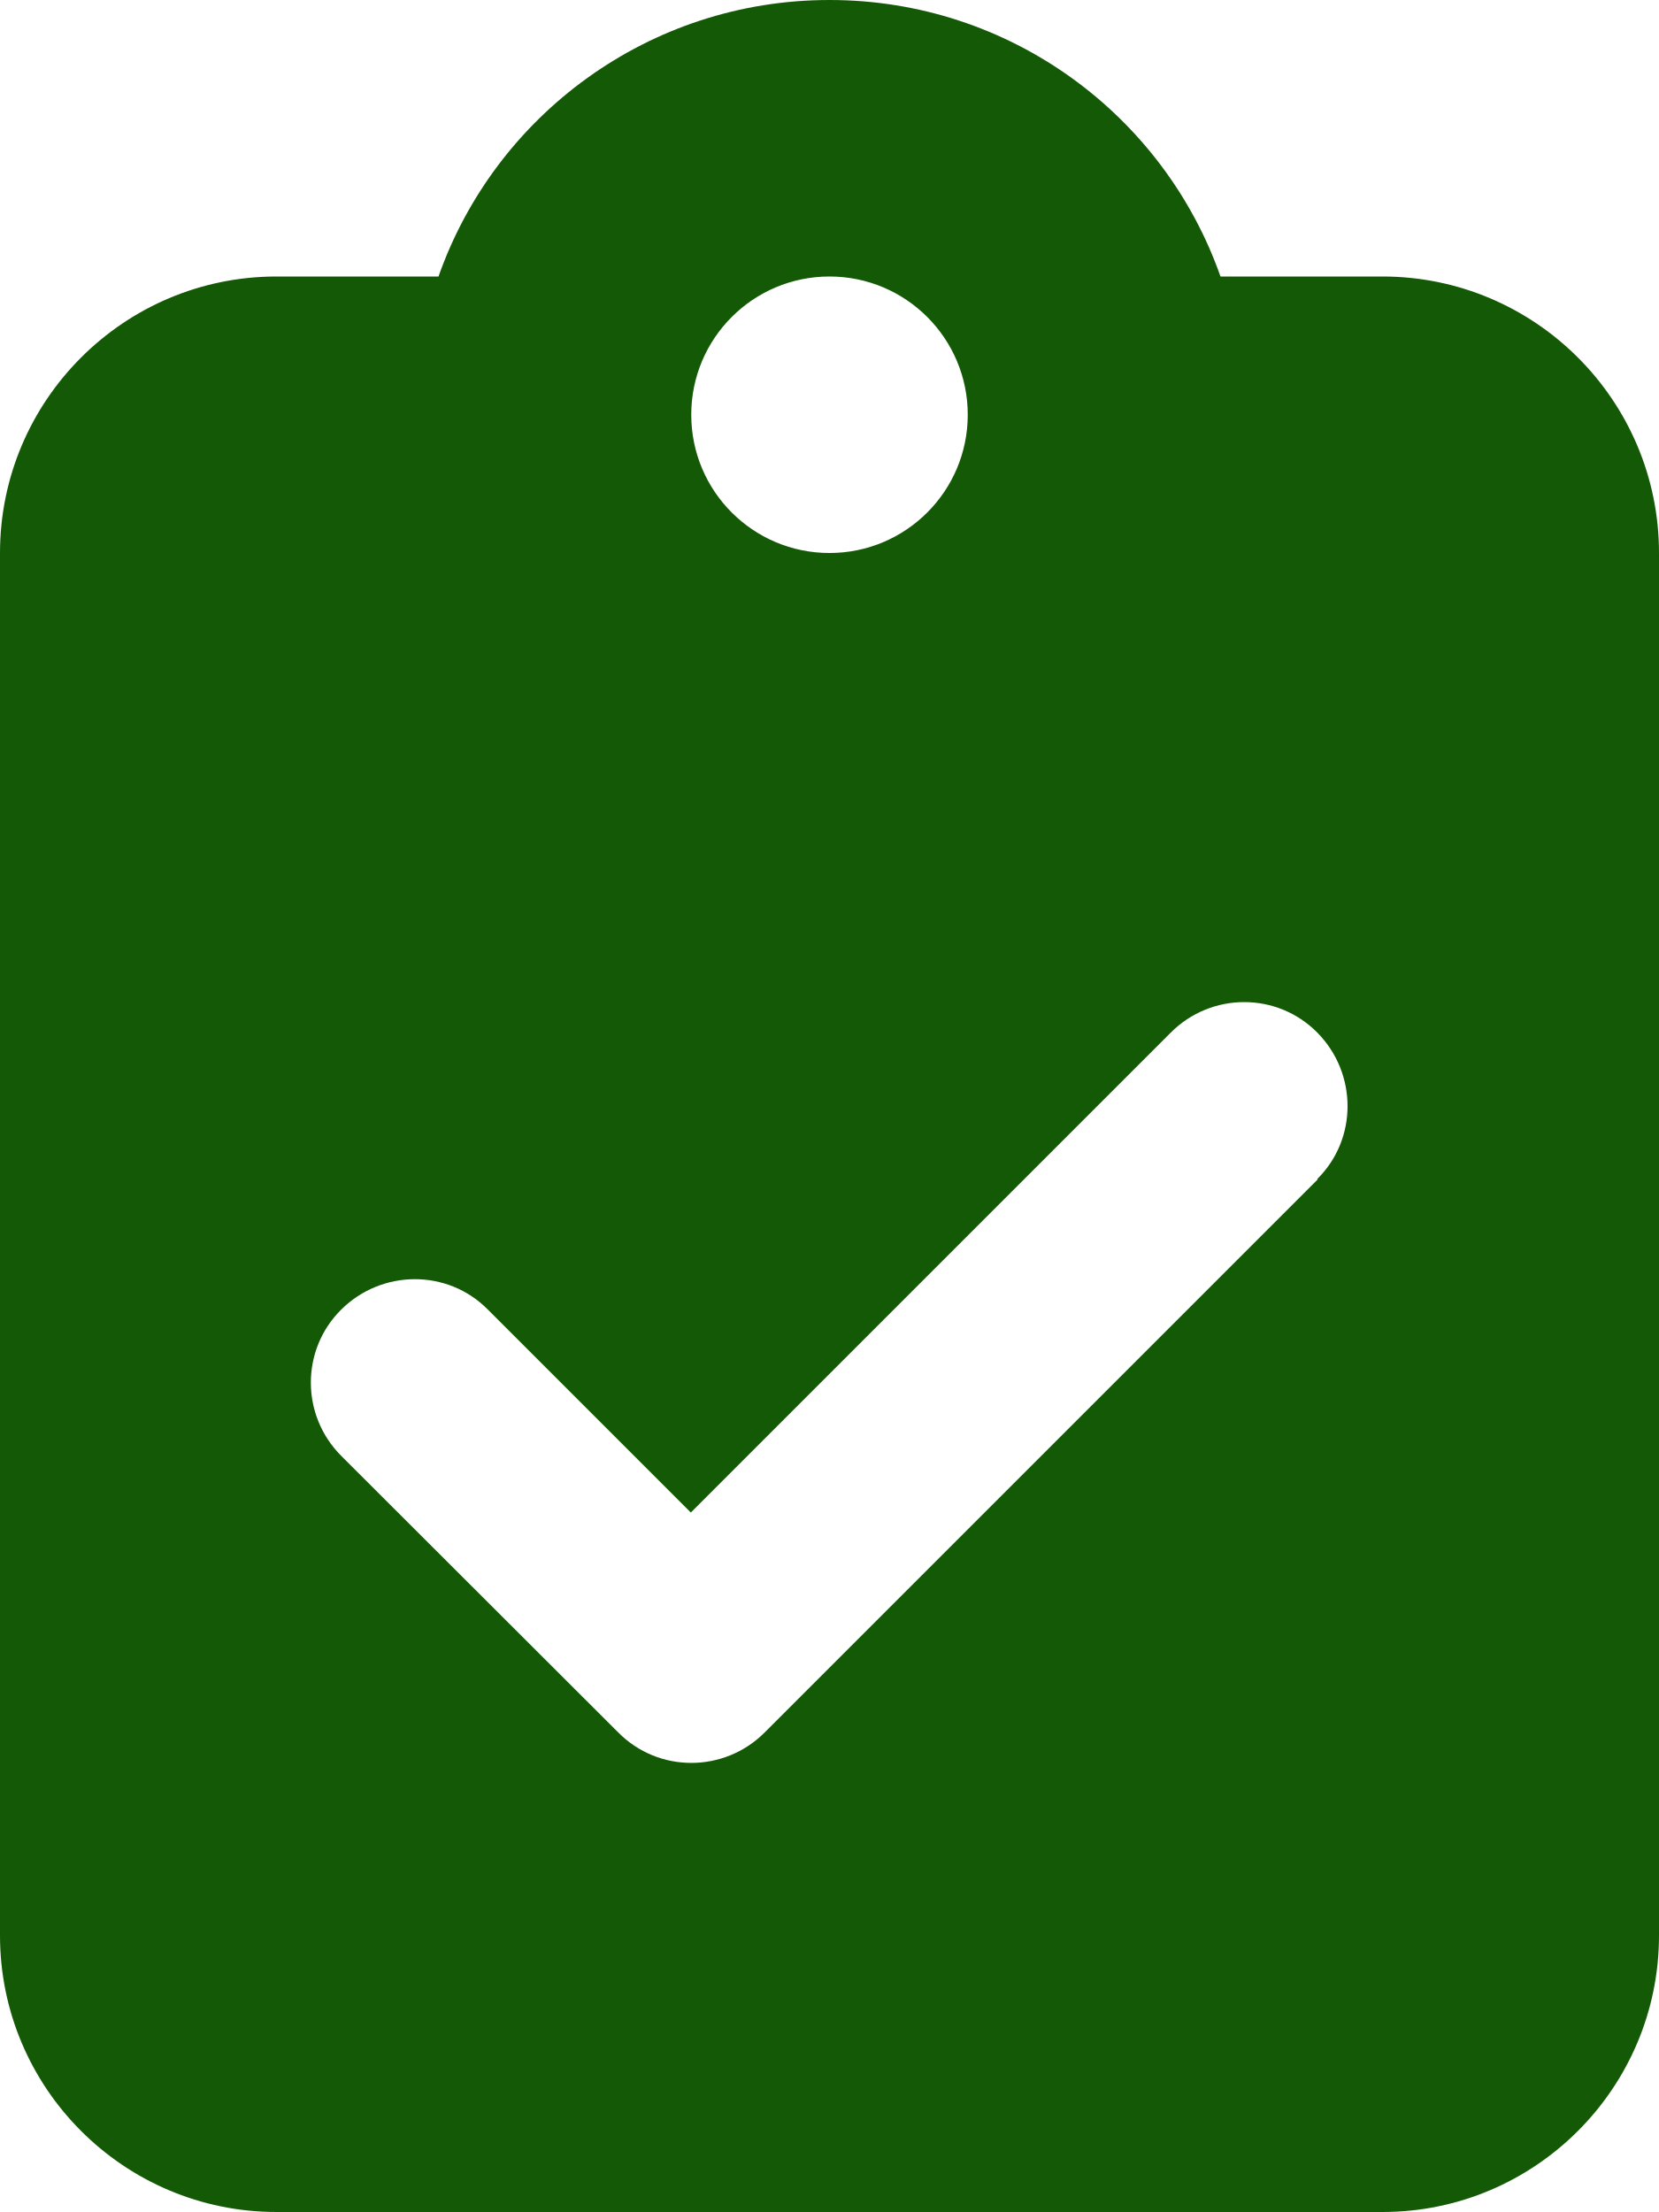
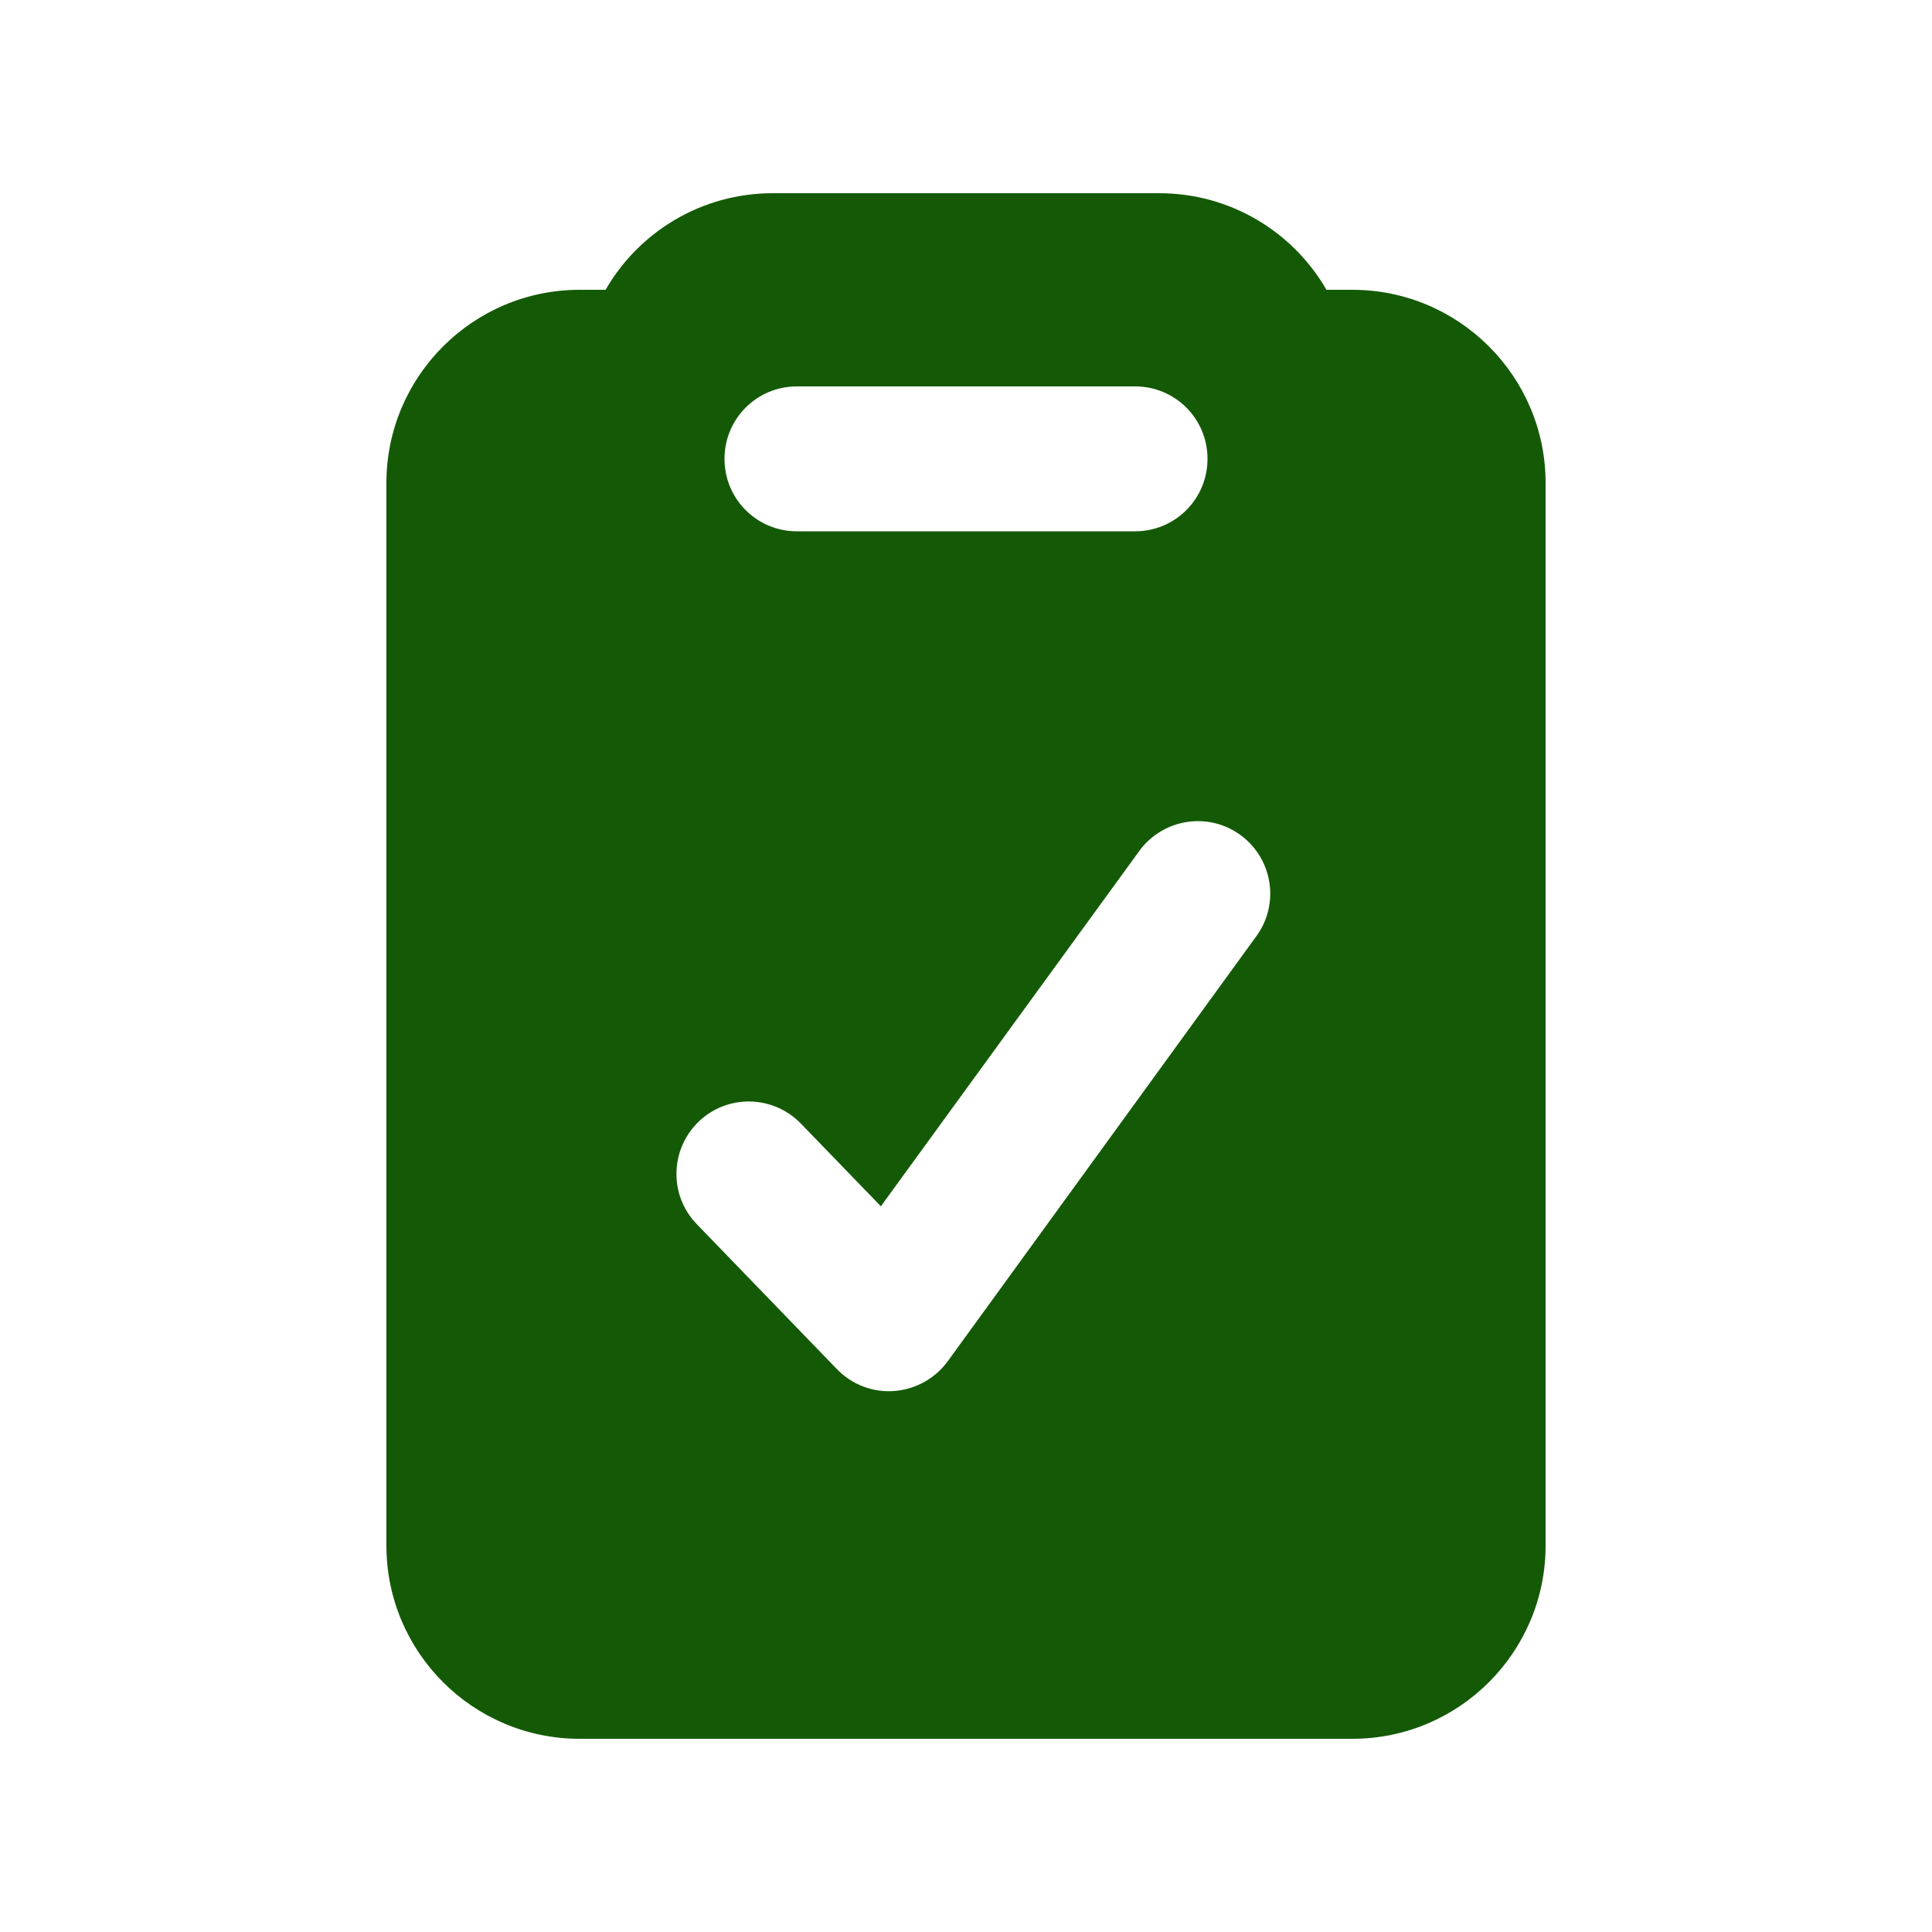
- <svg xmlns="http://www.w3.org/2000/svg" viewBox="0 0 384 512">
-   <path fill="#145A06" d="M192 0c-41.8 0-77.4 26.7-90.5 64L64 64C28.7 64 0 92.7 0 128L0 448c0 35.3 28.7 64 64 64l256 0c35.3 0 64-28.7 64-64l0-320c0-35.3-28.7-64-64-64l-37.5 0C269.4 26.7 233.8 0 192 0zm0 64a32 32 0 1 1 0 64 32 32 0 1 1 0-64zM305 273L177 401c-9.4 9.4-24.6 9.4-33.9 0L79 337c-9.4-9.4-9.4-24.6 0-33.9s24.6-9.4 33.9 0l47 47L271 239c9.4-9.4 24.6-9.4 33.9 0s9.4 24.6 0 33.9z" />
+ <svg xmlns="http://www.w3.org/2000/svg" viewBox="0 0 640 640">
+   <path fill="#145A06" d="M384 64C407.7 64 428.4 76.9 439.4 96L448 96C483.3 96 512 124.7 512 160L512 512C512 547.3 483.3 576 448 576L192 576C156.7 576 128 547.3 128 512L128 160C128 124.7 156.7 96 192 96L200.6 96C211.6 76.9 232.3 64 256 64L384 64zM410.9 276.6C400.2 268.8 385.2 271.2 377.4 281.9L291.8 399.6L265.3 372.2C256.1 362.7 240.9 362.4 231.4 371.6C221.9 380.8 221.6 396 230.8 405.5L277.2 453.5C282.1 458.6 289 461.3 296.1 460.8C303.2 460.3 309.7 456.7 313.9 451L416.2 310.1C424 299.4 421.6 284.4 410.9 276.6zM264 128C250.7 128 240 138.7 240 152C240 165.3 250.7 176 264 176L376 176C389.3 176 400 165.3 400 152C400 138.7 389.3 128 376 128L264 128z" />
</svg>
